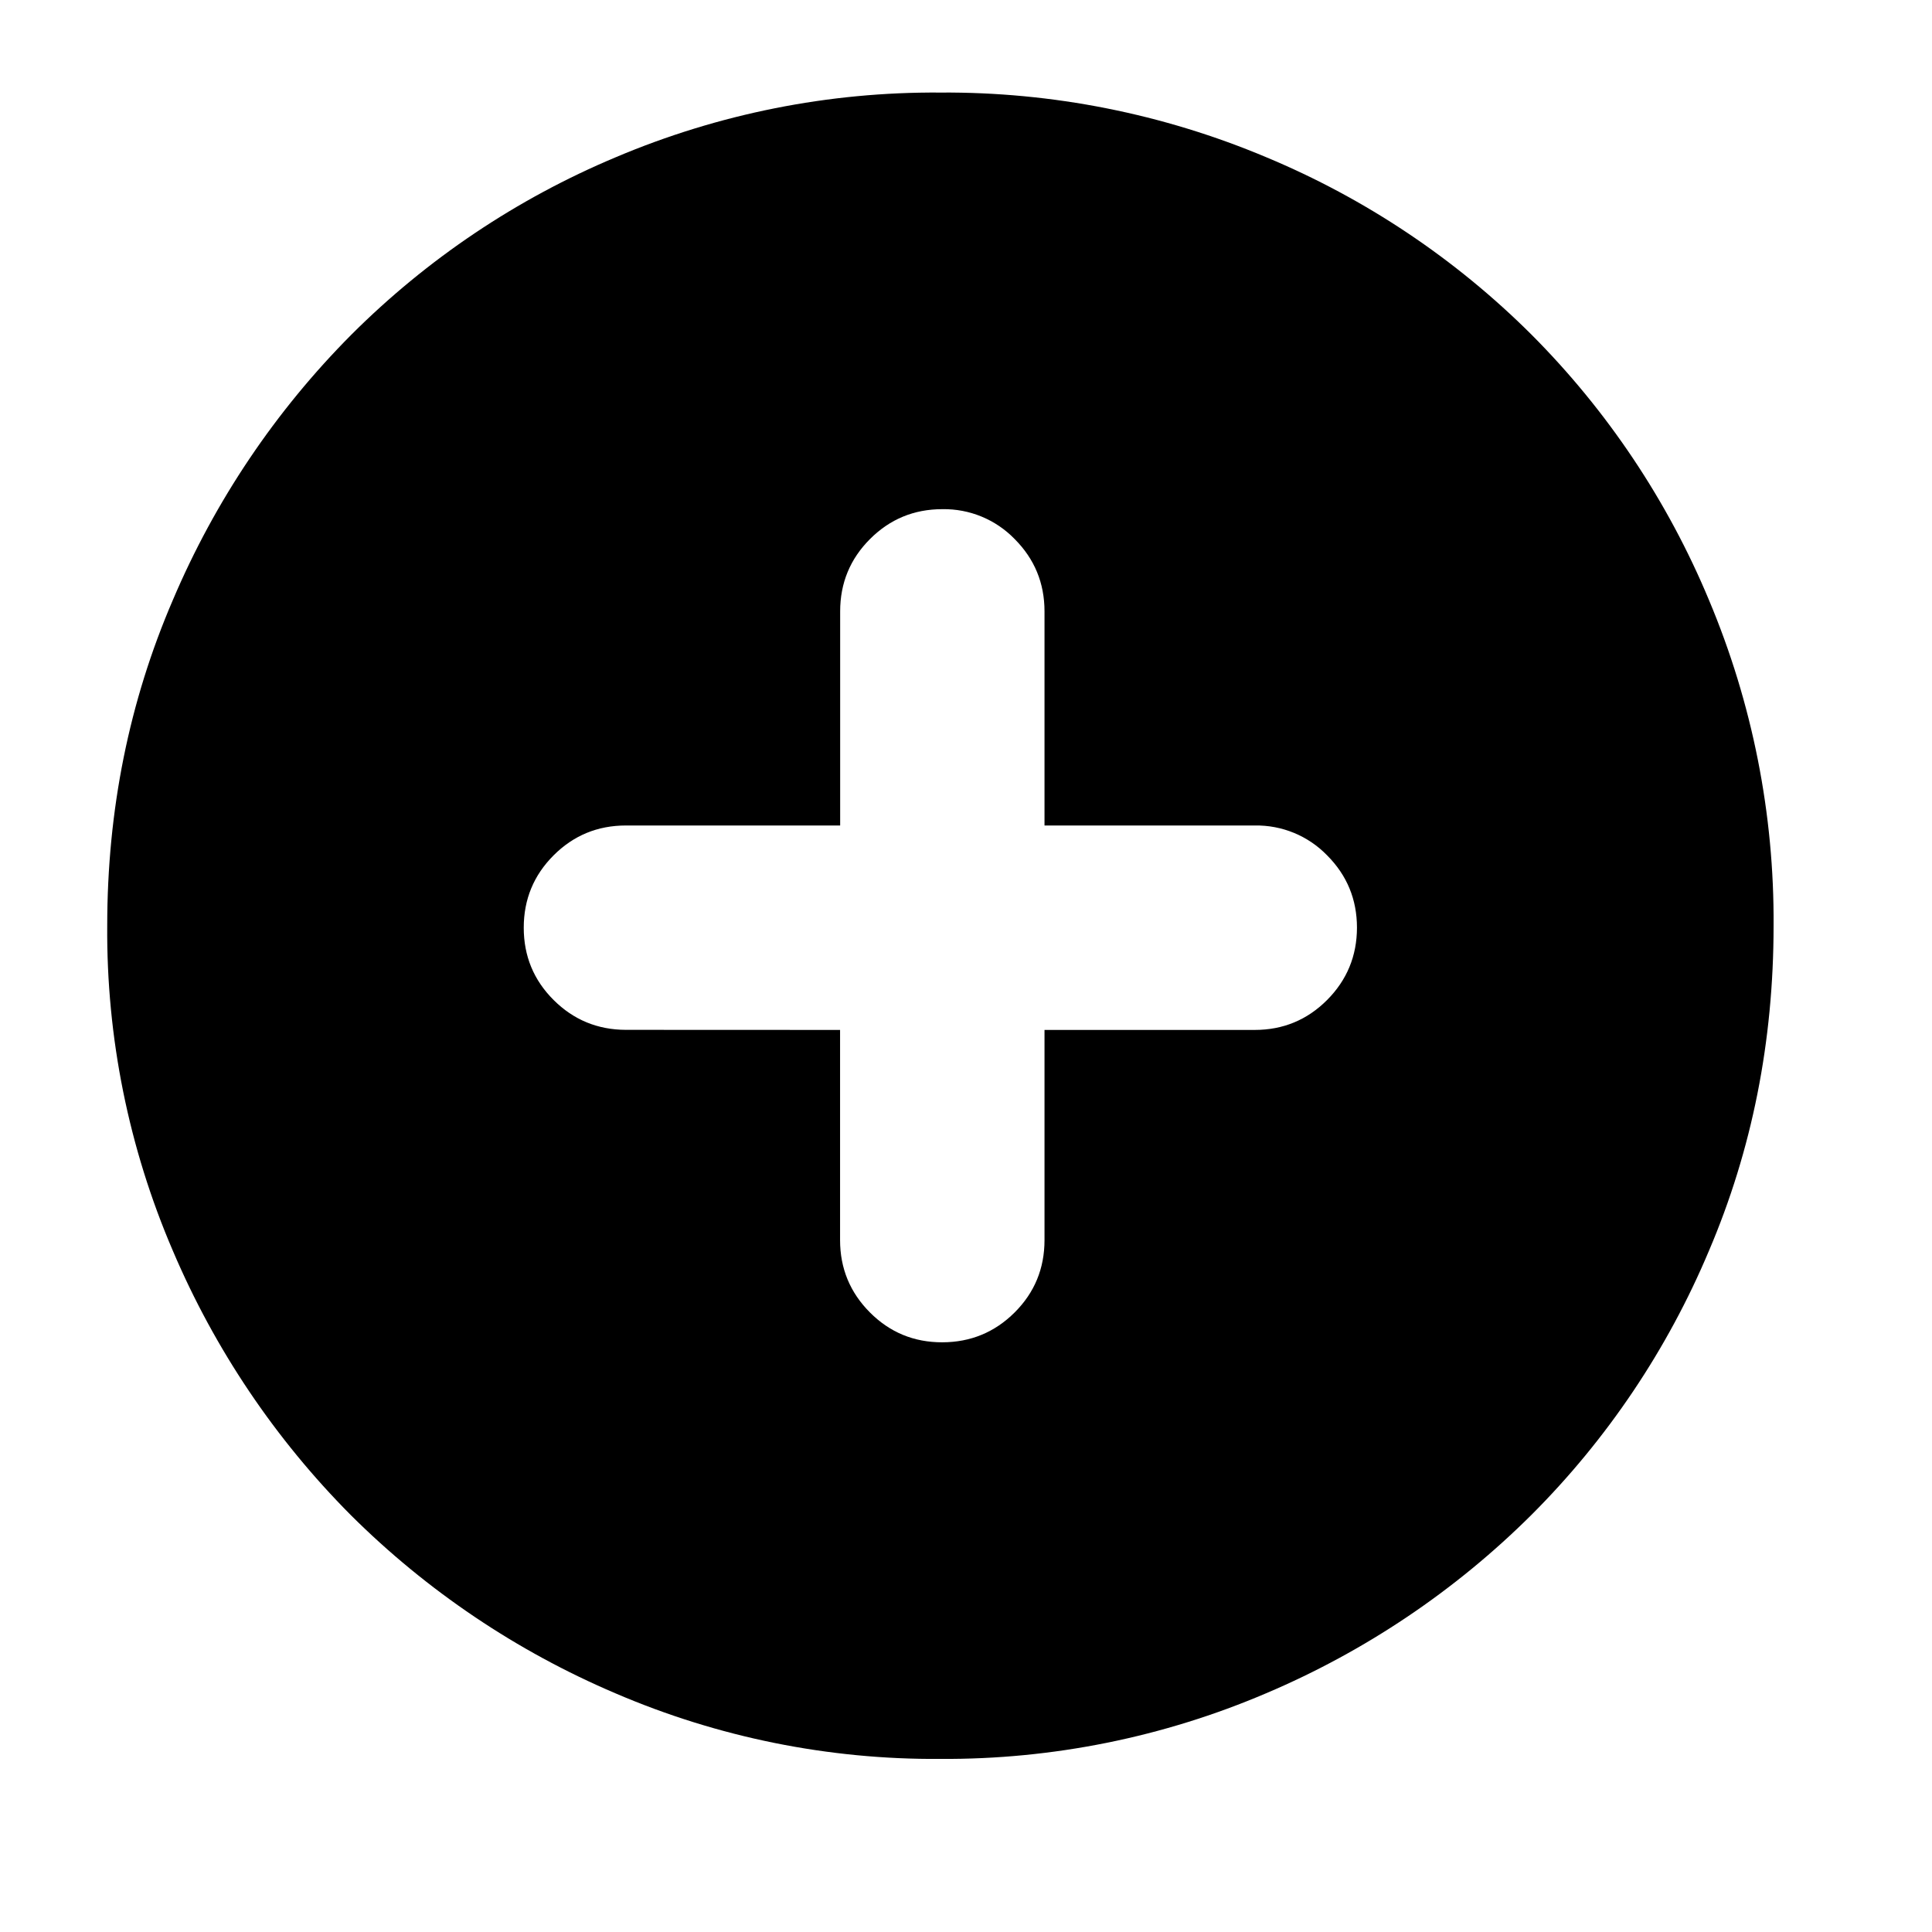
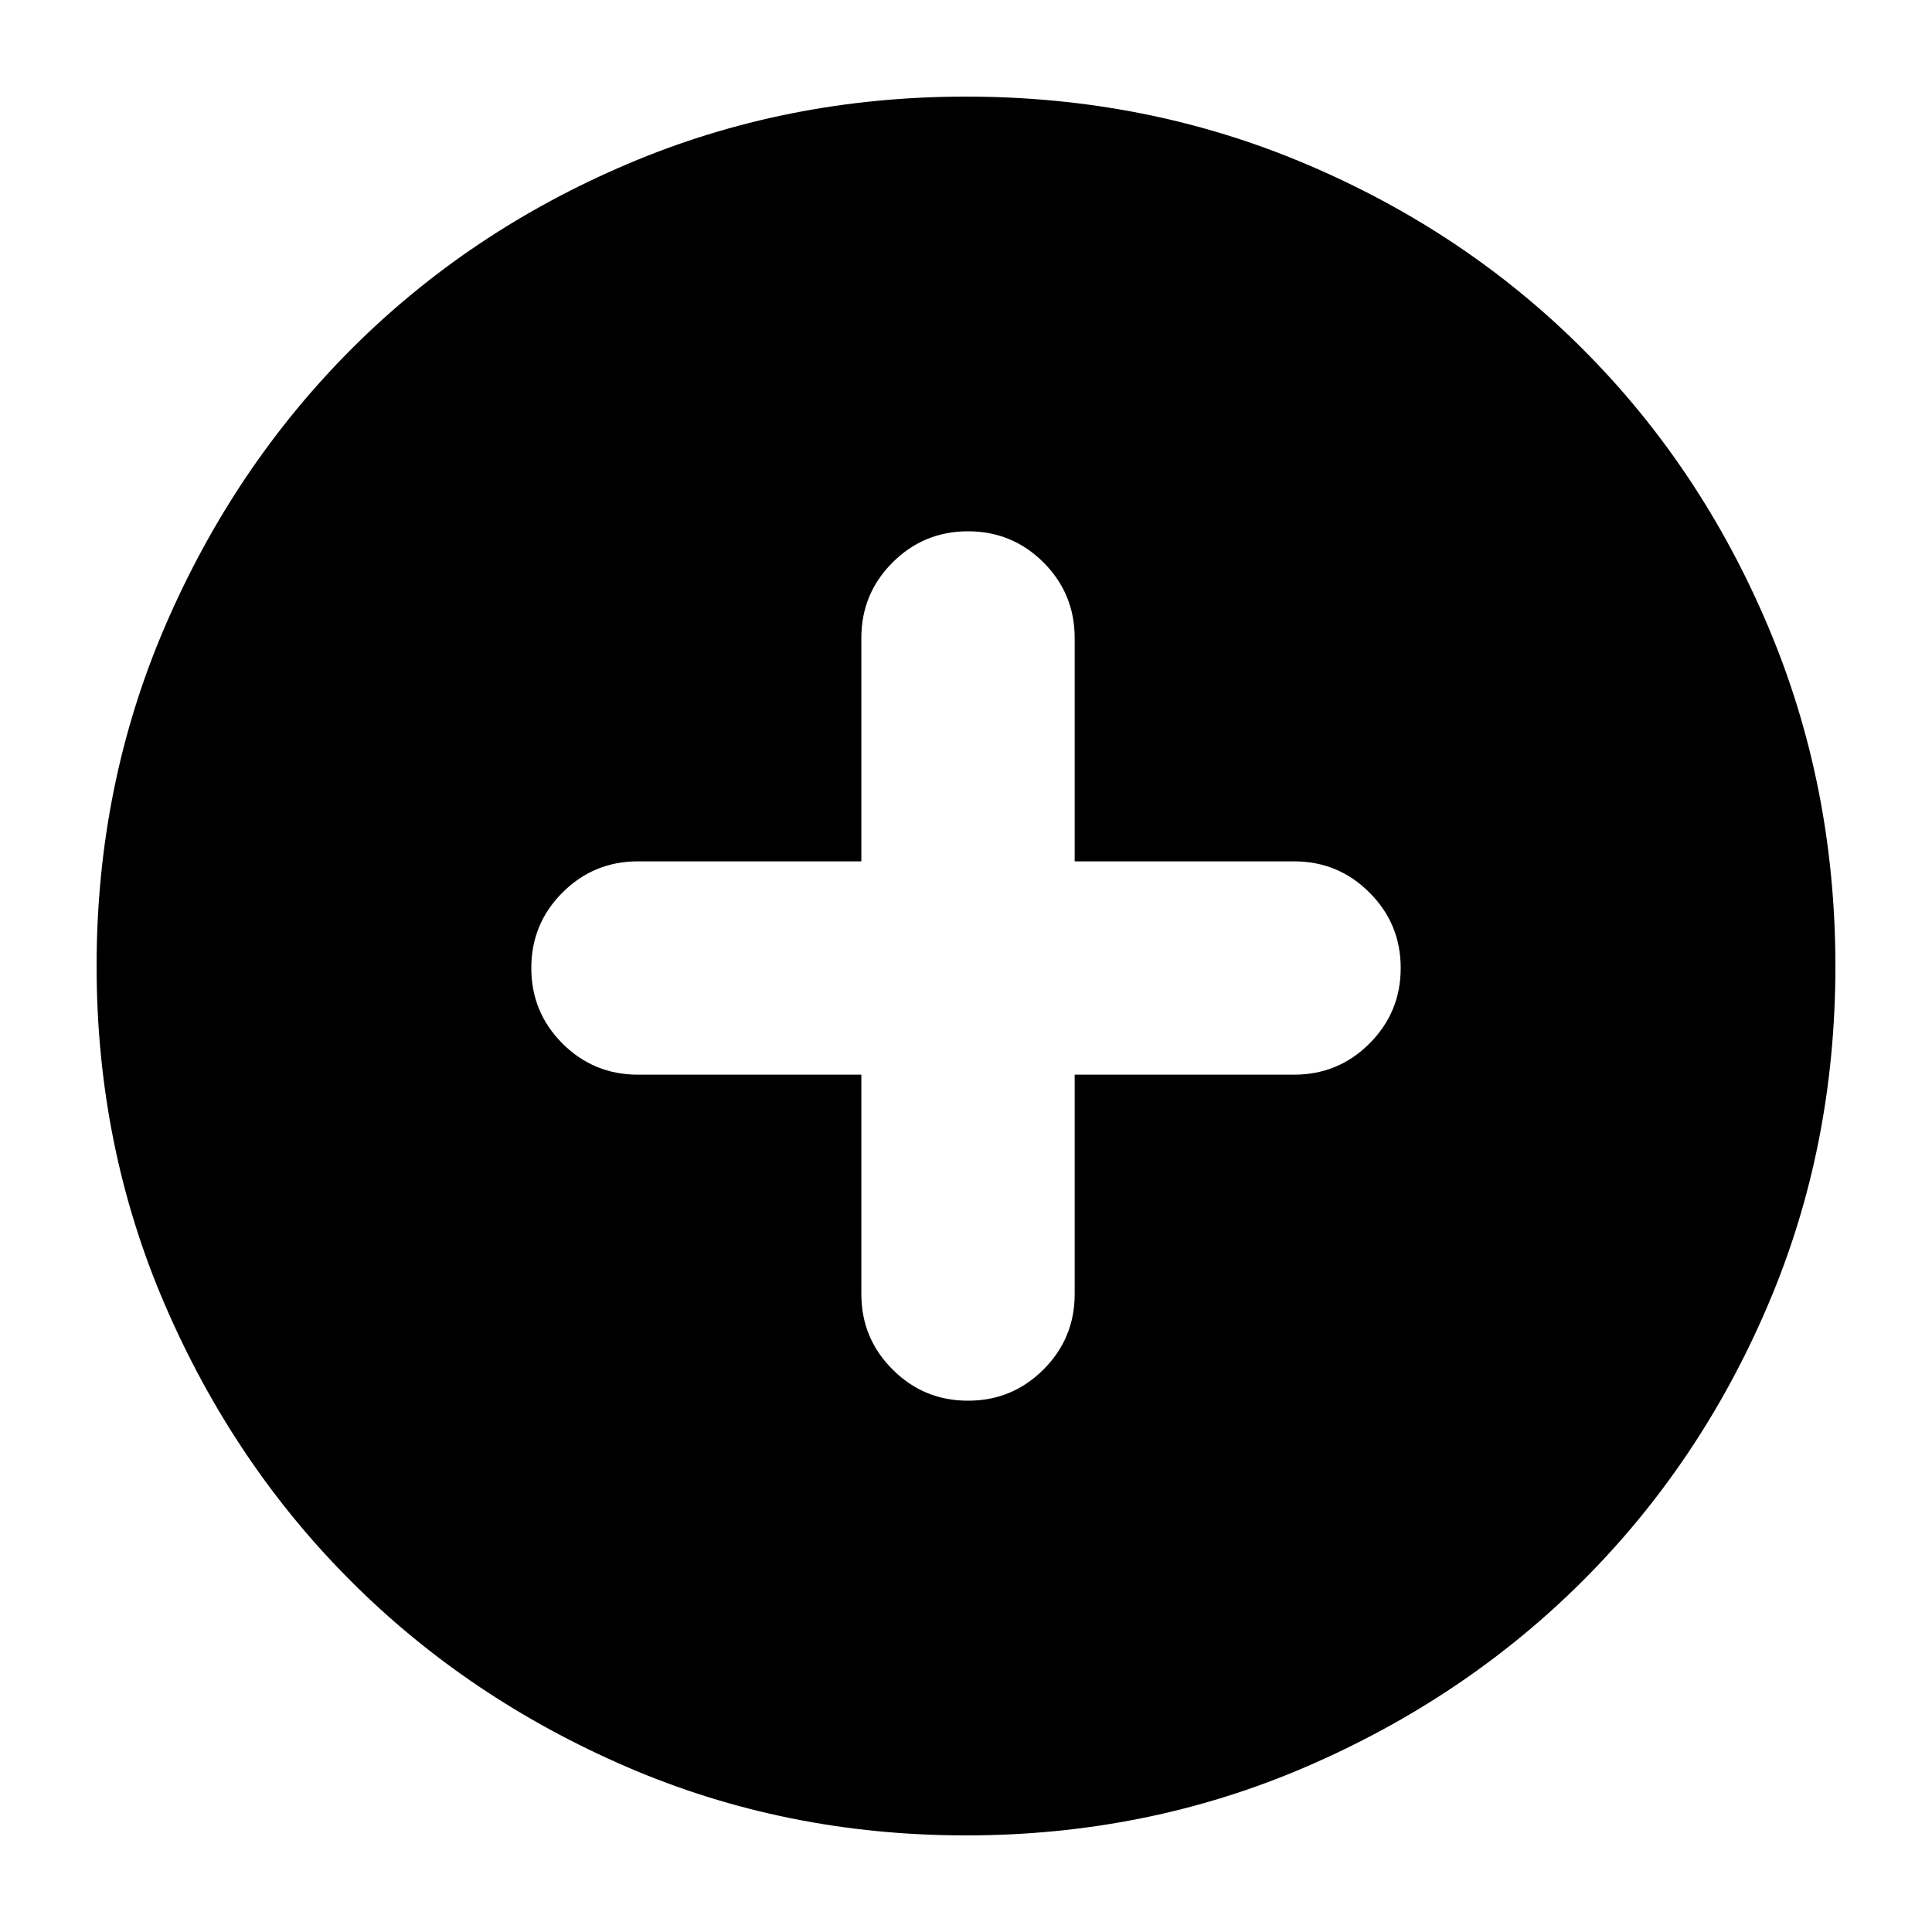
- <svg xmlns="http://www.w3.org/2000/svg" width="22" height="22" fill="none" viewBox="0 0 22 22">
-   <mask id="a" width="22" height="22" x="0" y="0" maskUnits="userSpaceOnUse" style="mask-type:alpha">
-     <path fill="currentColor" d="M.167 0H21.25v21.083H.167z" />
+ <svg xmlns="http://www.w3.org/2000/svg" width="24" height="24" viewBox="0 0 24 24" fill="none">
+   <mask id="mask0_737_1277" style="mask-type:alpha" maskUnits="userSpaceOnUse" x="0" y="0" width="24" height="24">
+     <rect width="24" height="24" fill="currentColor" />
  </mask>
-   <g mask="url(#a)">
-     <path fill="currentColor" d="M9.566 11.728v2.393q0 .483.34.824t.824.34.824-.34.34-.824v-2.393h2.394q.483 0 .823-.34.34-.341.341-.824 0-.483-.34-.824a1.12 1.12 0 0 0-.824-.34h-2.394V6.962q0-.483-.34-.824a1.12 1.12 0 0 0-.824-.34q-.483 0-.823.34t-.34.824V9.4H7.127q-.483 0-.823.34t-.34.824.34.823.823.34zm1.142 8.301a9.2 9.2 0 0 1-3.7-.747 9.6 9.6 0 0 1-3.012-2.028 9.6 9.6 0 0 1-2.028-3.012 9.2 9.2 0 0 1-.747-3.7q0-1.975.748-3.711a9.6 9.6 0 0 1 2.032-3.02A9.4 9.4 0 0 1 7.013 1.79a9.3 9.3 0 0 1 3.695-.736 9.4 9.4 0 0 1 3.71.736 9.4 9.4 0 0 1 3.021 2.02 9.4 9.4 0 0 1 2.021 3.022 9.4 9.4 0 0 1 .736 3.711q0 1.975-.736 3.7a9.4 9.4 0 0 1-2.02 3.006 9.6 9.6 0 0 1-3.021 2.032 9.3 9.3 0 0 1-3.71.748" />
+   <g mask="url(#mask0_737_1277)">
+     <path d="M10.7 13.35V16.075C10.7 16.442 10.829 16.754 11.088 17.012C11.346 17.271 11.658 17.4 12.025 17.4C12.392 17.4 12.704 17.271 12.963 17.012C13.221 16.754 13.35 16.442 13.35 16.075V13.35H16.075C16.442 13.35 16.754 13.221 17.012 12.963C17.271 12.704 17.4 12.392 17.4 12.025C17.4 11.658 17.271 11.346 17.012 11.088C16.754 10.829 16.442 10.7 16.075 10.7H13.35V7.925C13.35 7.558 13.221 7.246 12.963 6.987C12.704 6.729 12.392 6.6 12.025 6.6C11.658 6.6 11.346 6.729 11.088 6.987C10.829 7.246 10.7 7.558 10.7 7.925V10.7H7.925C7.558 10.7 7.246 10.829 6.987 11.088C6.729 11.346 6.6 11.658 6.6 12.025C6.6 12.392 6.729 12.704 6.987 12.963C7.246 13.221 7.558 13.35 7.925 13.35H10.7ZM12 22.8C10.506 22.8 9.102 22.517 7.788 21.95C6.474 21.383 5.331 20.613 4.359 19.641C3.387 18.669 2.617 17.526 2.05 16.212C1.483 14.898 1.2 13.494 1.2 12C1.2 10.502 1.484 9.094 2.052 7.776C2.62 6.458 3.391 5.312 4.364 4.337C5.338 3.362 6.481 2.596 7.793 2.038C9.106 1.479 10.508 1.2 12 1.2C13.498 1.2 14.906 1.479 16.224 2.038C17.541 2.596 18.688 3.362 19.663 4.338C20.637 5.312 21.404 6.459 21.962 7.777C22.521 9.095 22.8 10.504 22.8 12.002C22.8 13.501 22.521 14.904 21.962 16.212C21.404 17.521 20.637 18.662 19.663 19.636C18.688 20.609 17.542 21.38 16.224 21.948C14.906 22.516 13.498 22.8 12 22.8Z" fill="currentColor" />
  </g>
</svg>
